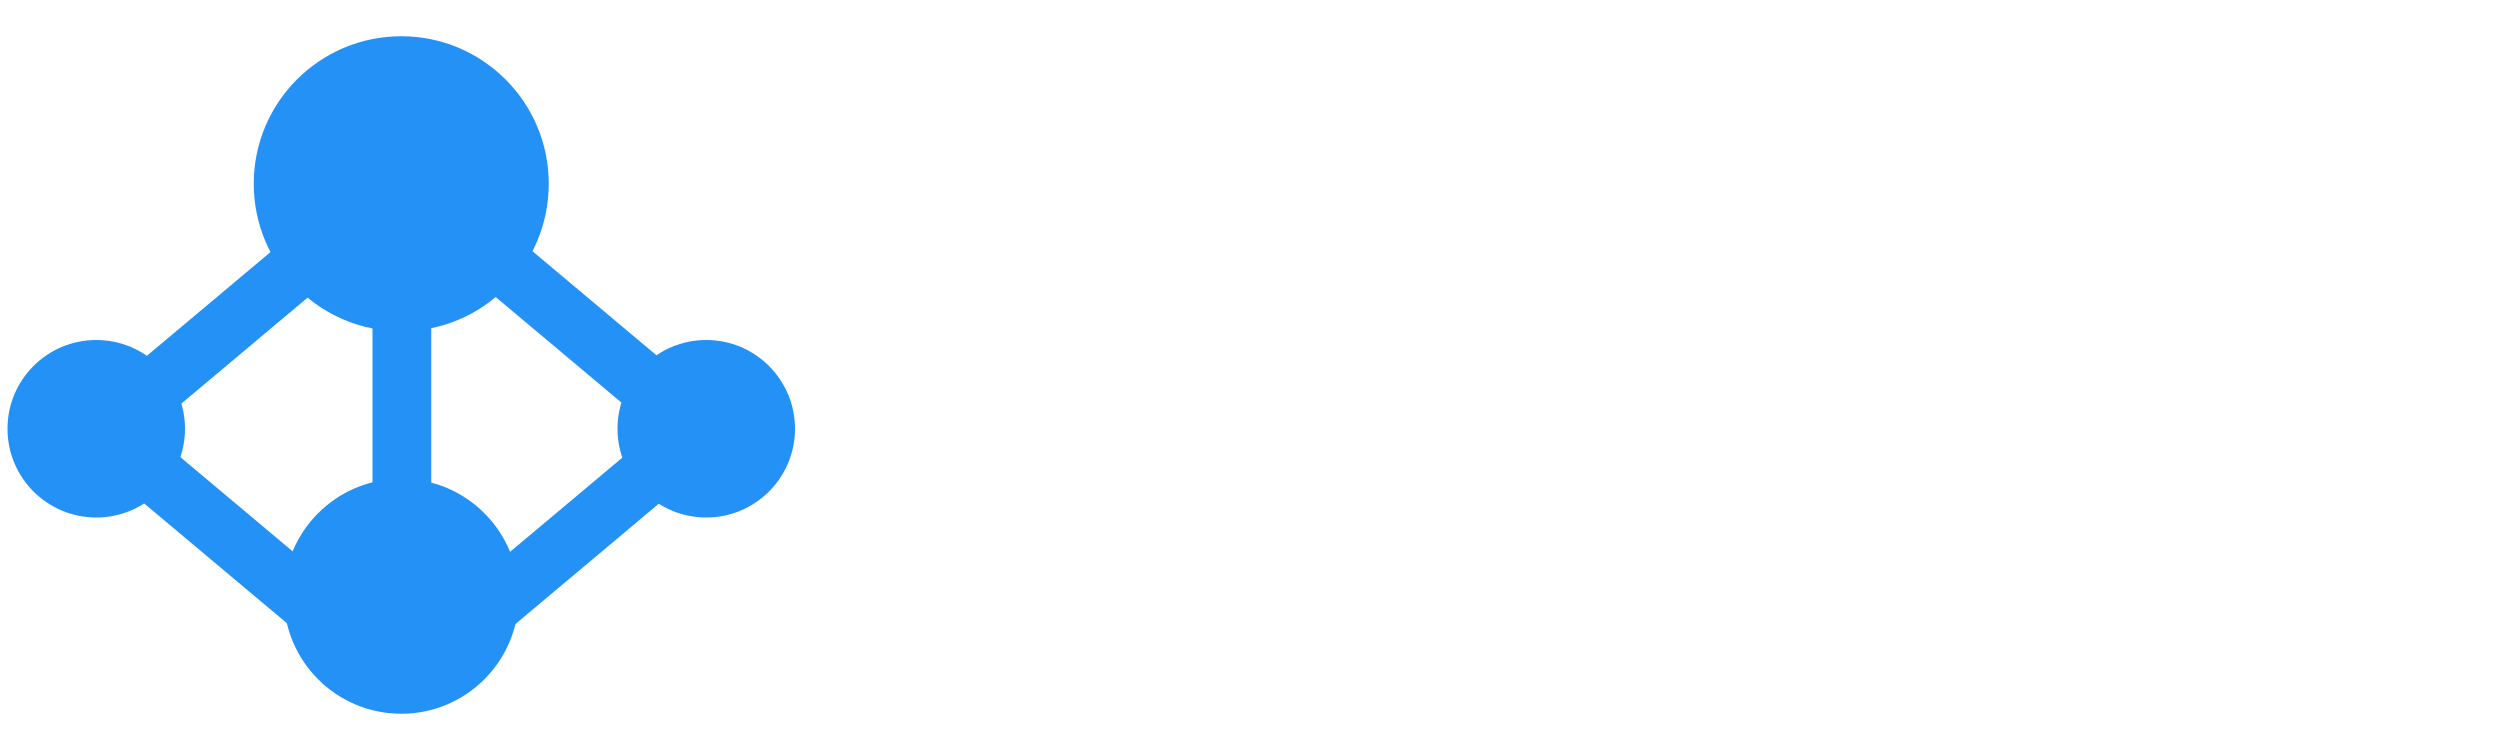
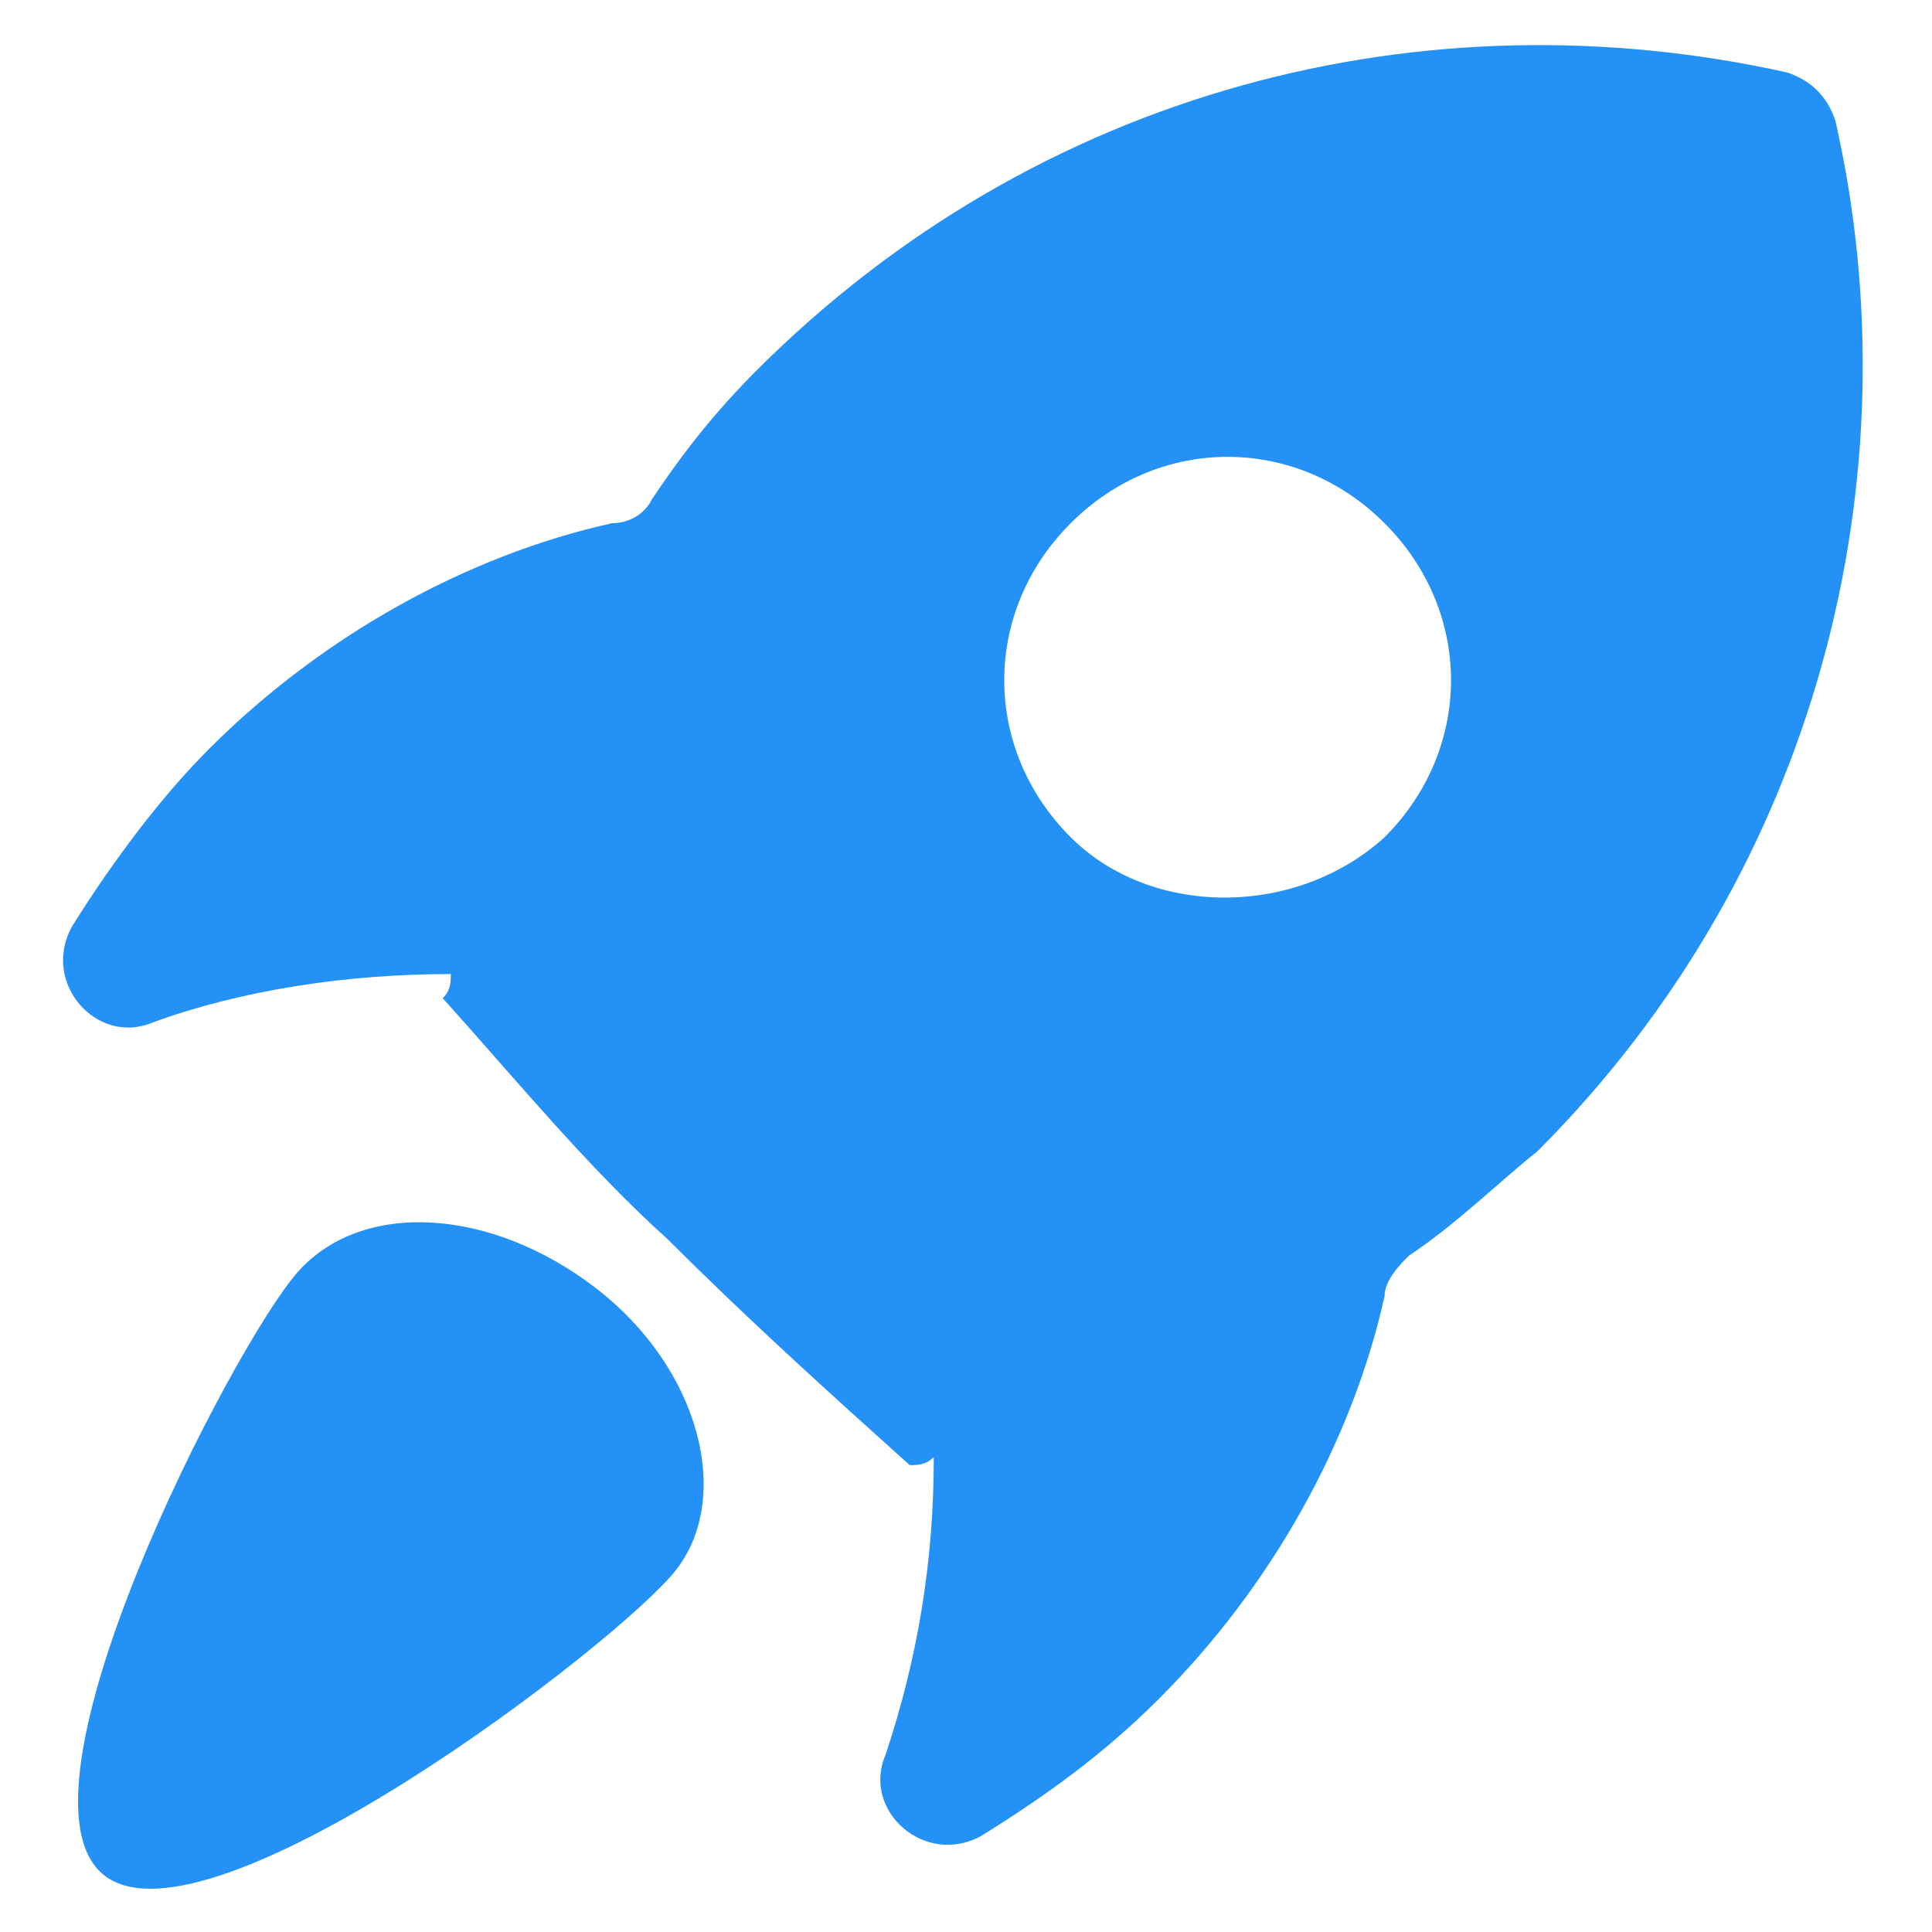
- <svg xmlns="http://www.w3.org/2000/svg" version="1.1" id="图层_1" x="0px" y="0px" viewBox="0 0 200 60" style="enable-background:new 0 0 200 60;" xml:space="preserve">
+ <svg xmlns="http://www.w3.org/2000/svg" version="1.1" id="图层_1" x="0px" y="0px" viewBox="0 0 24 24" style="enable-background:new 0 0 24 24;" xml:space="preserve">
  <style type="text/css">
	.st0{fill:#2491F7;}
</style>
-   <g>
-     <g>
-       <rect x="29.8" y="24" class="st0" width="4.7" height="17.3" />
-       <g>
-         <rect x="44.2" y="17.8" transform="matrix(0.6428 -0.766 0.766 0.6428 -3.634 45.1371)" class="st0" width="4.7" height="17.3" />
-         <rect x="15.3" y="17.8" transform="matrix(-0.6428 -0.766 0.766 -0.6428 8.8113 57.039)" class="st0" width="4.7" height="17.3" />
-       </g>
-       <g>
-         <rect x="16.1" y="34.4" transform="matrix(0.6428 -0.766 0.766 0.6428 -26.3572 29.4965)" class="st0" width="4.7" height="17.3" />
-         <rect x="43.5" y="34.4" transform="matrix(-0.6428 -0.766 0.766 -0.6428 42.3528 105.769)" class="st0" width="4.7" height="17.3" />
-       </g>
-       <circle class="st0" cx="32.1" cy="14.7" r="11.8" />
-       <circle class="st0" cx="32.1" cy="47.7" r="9.4" />
-       <g>
-         <circle class="st0" cx="7.7" cy="34.3" r="7.1" />
-         <circle class="st0" cx="56.5" cy="34.3" r="7.1" />
+   <g id="全部页面">
+     <g id="_x31_6流计算首页" transform="translate(-10, -14)">
+       <g id="menu">
+         <path id="logo_engine" class="st0" d="M32.8,15.5c-0.1-0.3-0.3-0.5-0.6-0.6c-4.5-1-9.3,0.2-12.8,3.7c-0.5,0.5-0.9,1-1.3,1.6     c-0.1,0.2-0.3,0.3-0.5,0.3c-1.8,0.4-3.6,1.4-5,2.8c-0.6,0.6-1.2,1.4-1.7,2.2c-0.4,0.7,0.3,1.5,1,1.2c1.1-0.4,2.4-0.6,3.7-0.6     c0,0.1,0,0.2-0.1,0.3c0.9,1,1.8,2.1,2.8,3c1,1,2,1.9,3,2.8c0.1,0,0.2,0,0.3-0.1c0,1.3-0.2,2.5-0.6,3.7c-0.3,0.7,0.5,1.4,1.2,1     c0.8-0.5,1.5-1,2.2-1.7c1.4-1.4,2.4-3.2,2.8-5c0-0.2,0.2-0.4,0.3-0.5c0.6-0.4,1.1-0.9,1.6-1.3C32.6,24.8,33.8,19.9,32.8,15.5z      M23.3,24.4c-1.1-1.1-1.1-2.8,0-3.9c1.1-1.1,2.8-1.1,3.9,0c1.1,1.1,1.1,2.8,0,3.9C26.1,25.4,24.3,25.4,23.3,24.4z M11.3,37.3     c-1.3-1,1.6-6.6,2.4-7.5c0.8-0.9,2.4-0.8,3.7,0.2c1.3,1,1.7,2.6,1,3.5C17.7,34.4,12.6,38.3,11.3,37.3z" />
      </g>
    </g>
  </g>
</svg>
